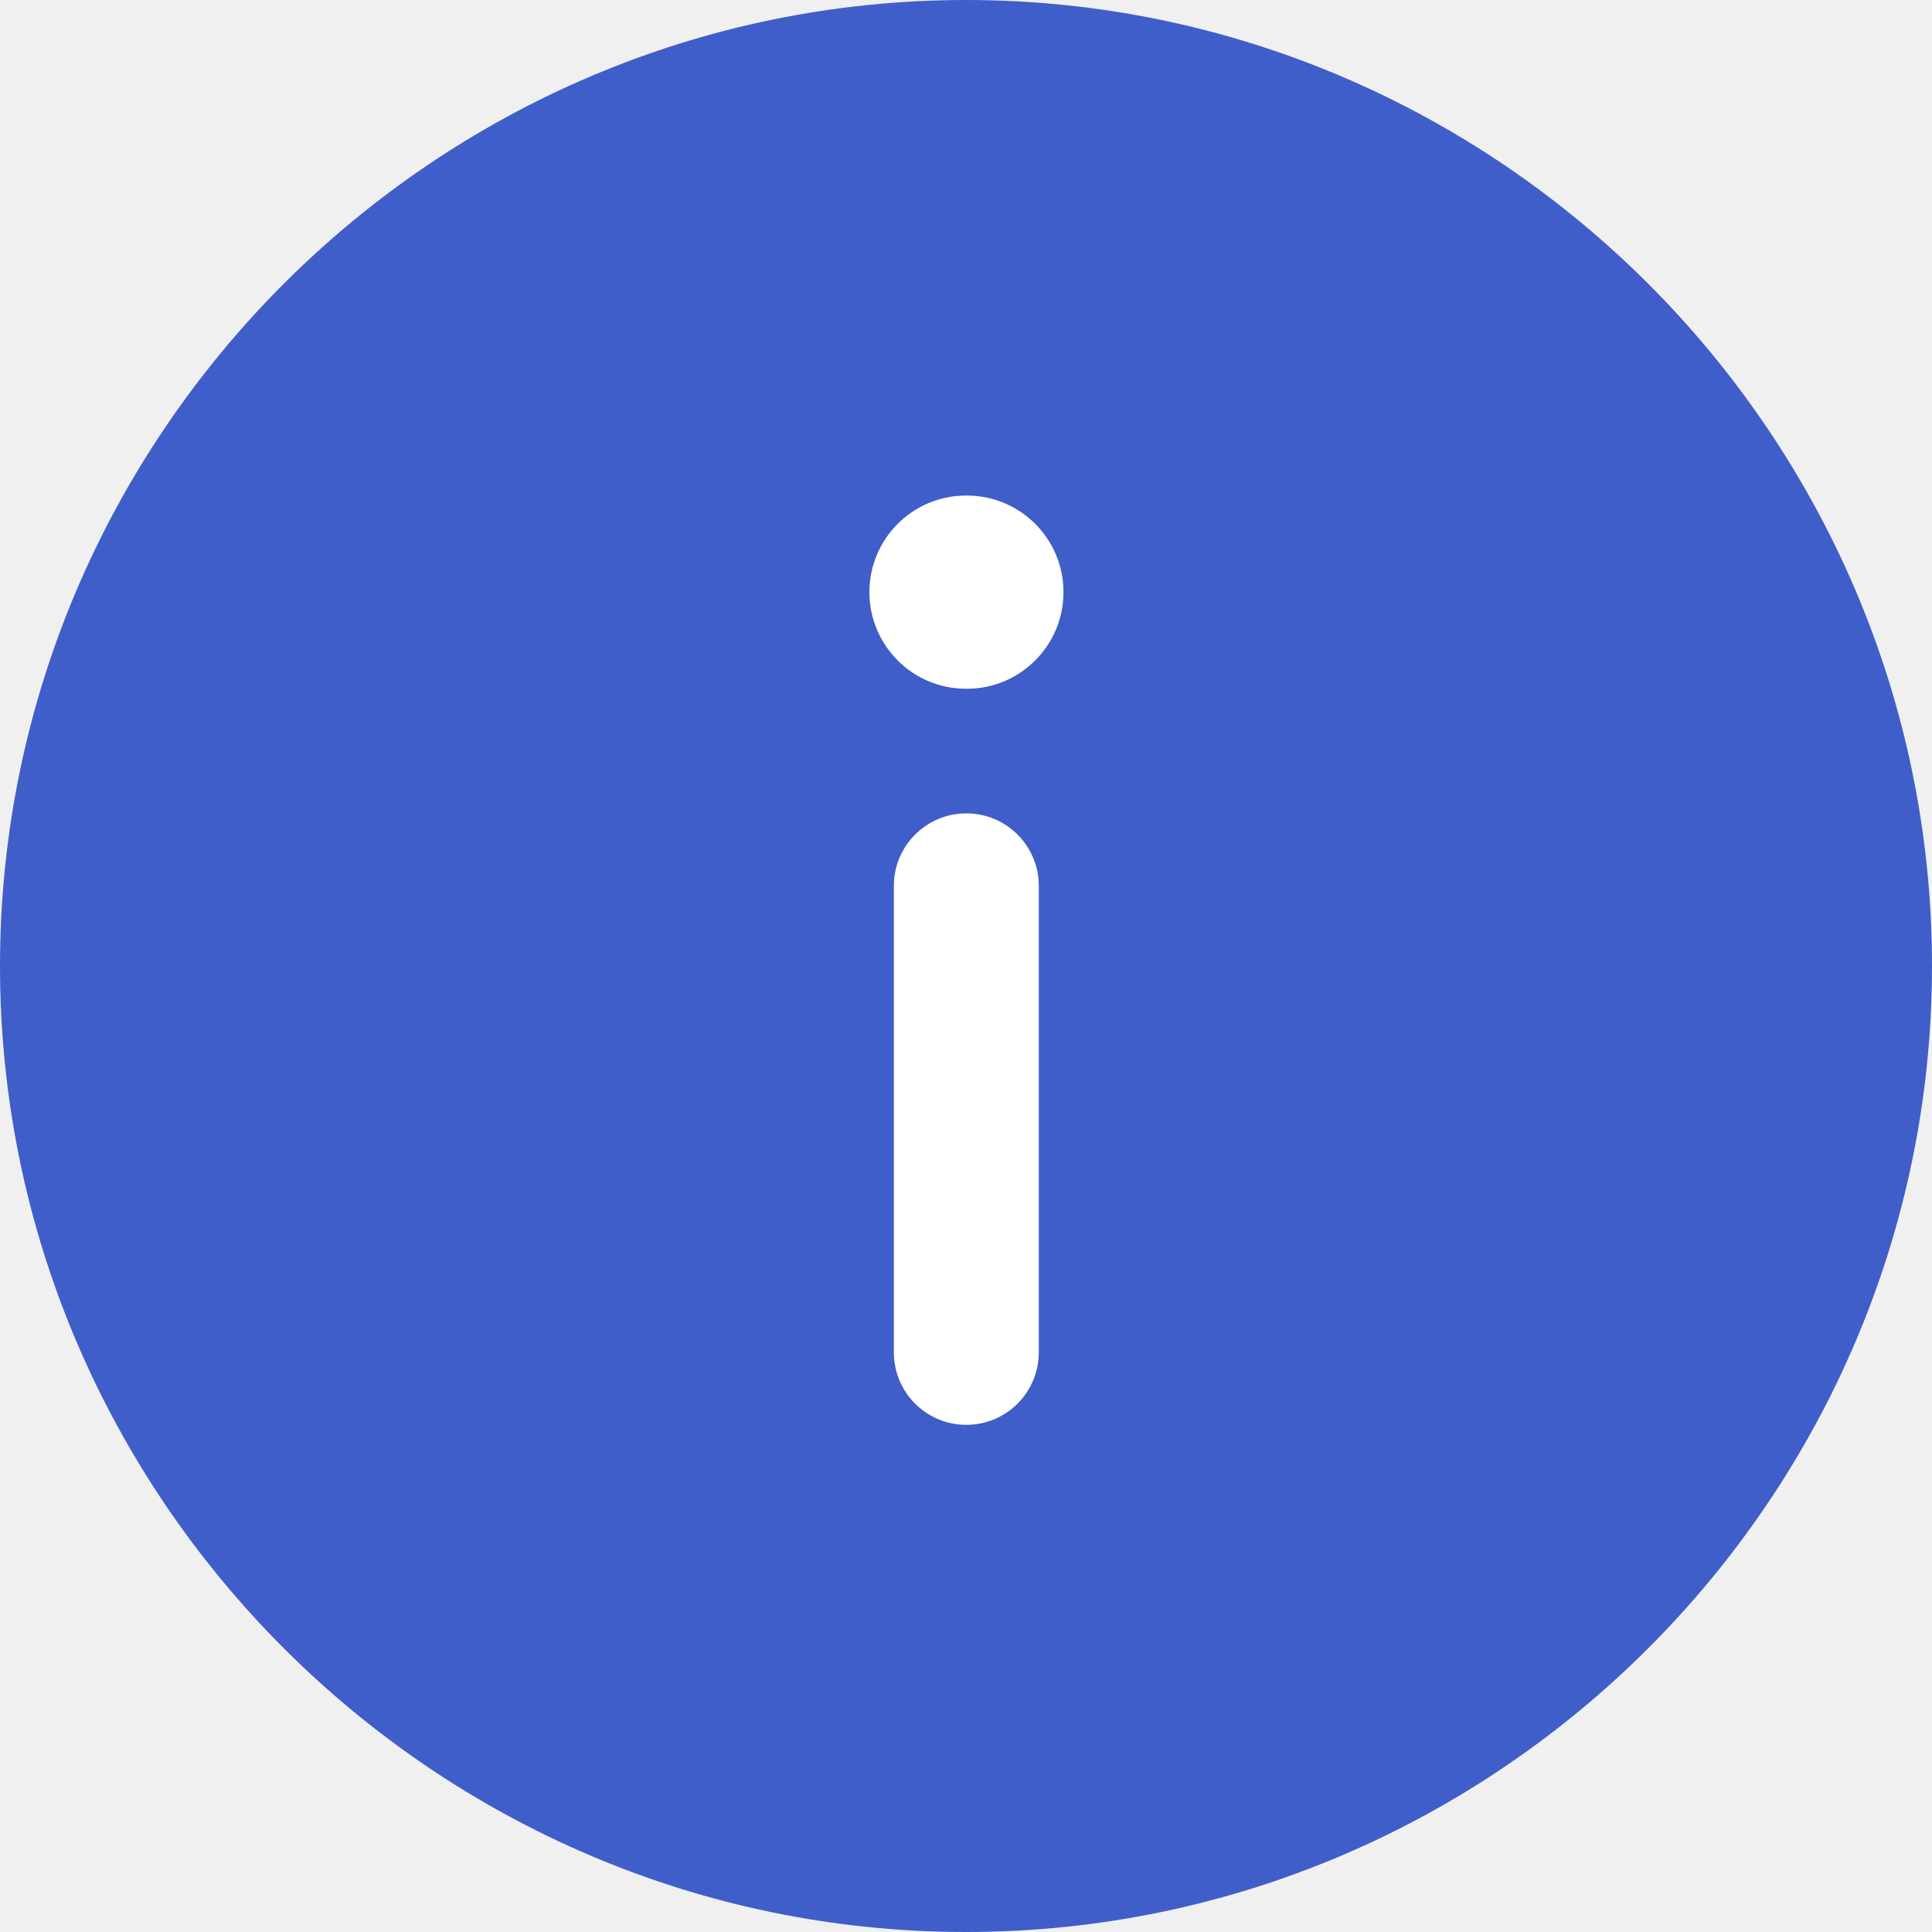
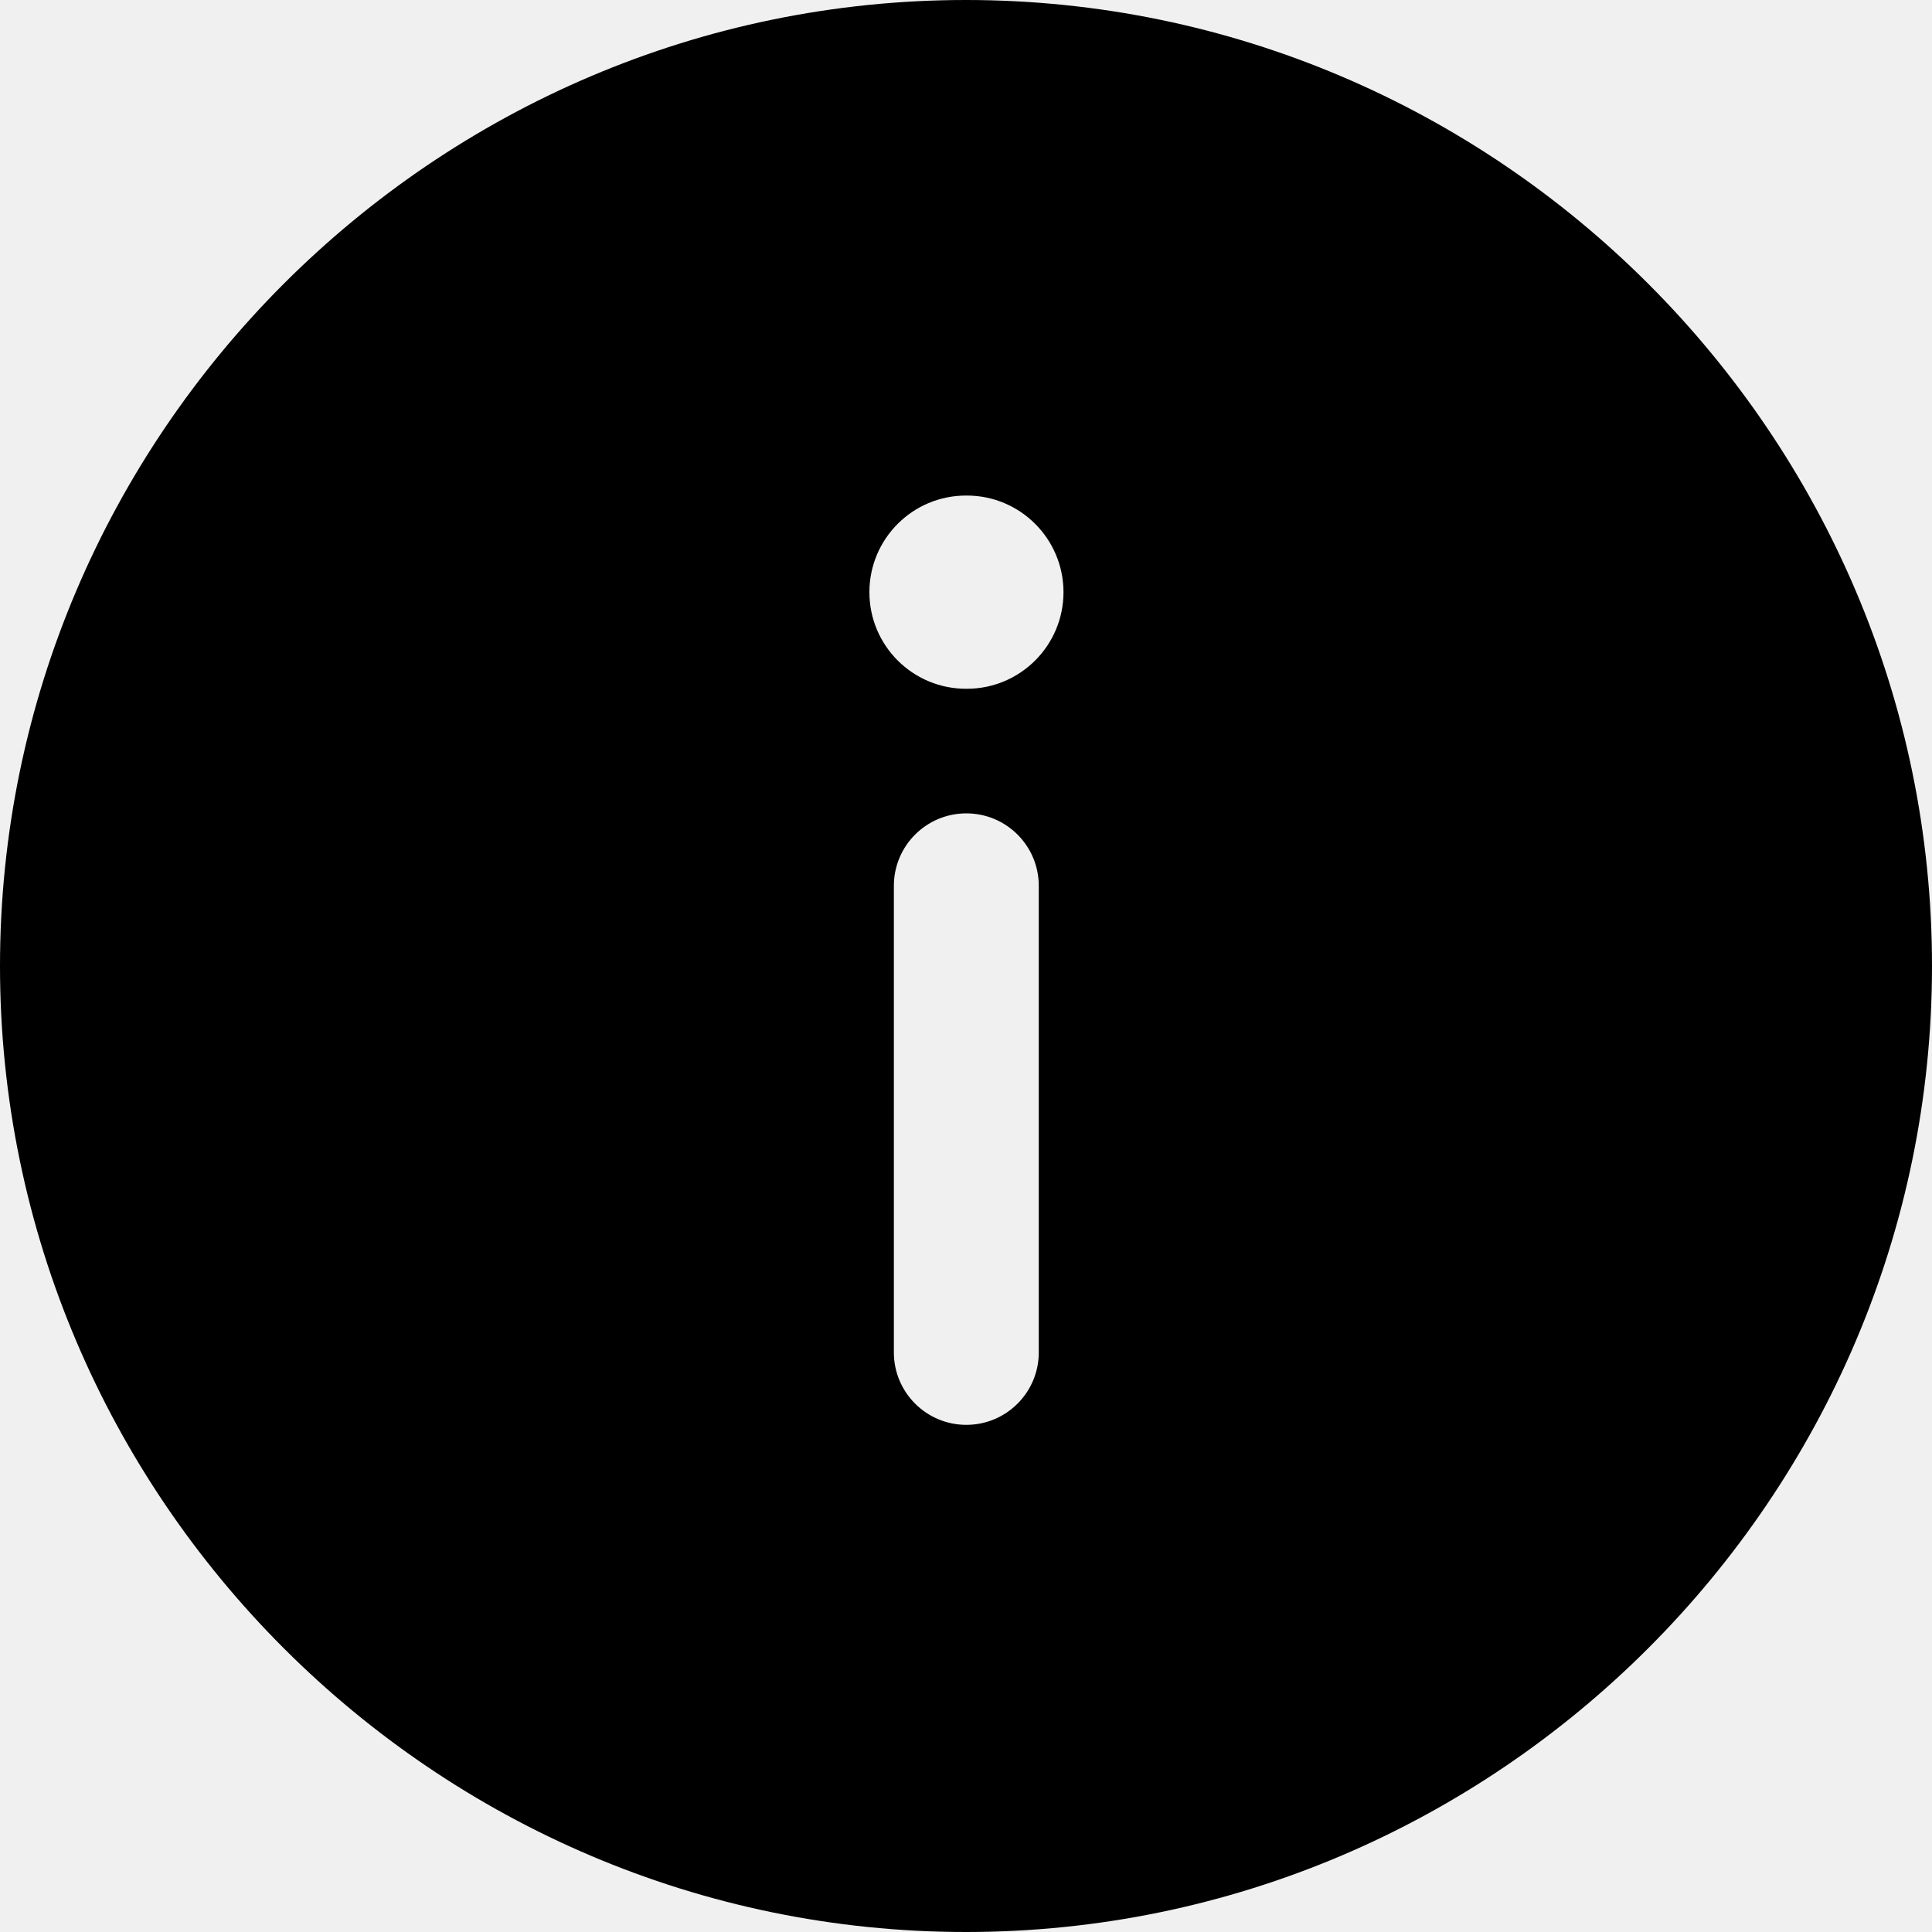
<svg xmlns="http://www.w3.org/2000/svg" width="24" height="24" viewBox="0 0 24 24" fill="none">
-   <path fill-rule="evenodd" clip-rule="evenodd" d="M24 12C24 18.6 18.6 24 12 24C5.4 24 0 18.6 0 12C0 5.4 5.4 0 12 0C18.6 0 24 5.4 24 12Z" fill="#405EC9" />
-   <path fill-rule="evenodd" clip-rule="evenodd" d="M12.004 17.7C11.507 17.7 11.104 17.297 11.104 16.8L11.104 11.004C11.104 10.507 11.507 10.104 12.004 10.104C12.501 10.104 12.904 10.507 12.904 11.004L12.904 16.8C12.904 17.297 12.501 17.7 12.004 17.7Z" fill="white" />
-   <path fill-rule="evenodd" clip-rule="evenodd" d="M13.211 7.356C13.211 8.018 12.674 8.556 12.011 8.556L12 8.556C11.337 8.556 10.8 8.018 10.8 7.356C10.8 6.693 11.337 6.156 12 6.156L12.011 6.156C12.674 6.156 13.211 6.693 13.211 7.356Z" fill="white" />
+   <path fill-rule="evenodd" clip-rule="evenodd" d="M12 24C18.6 24 24 18.6 24 12C24 5.4 18.6 0 12 0C5.4 0 0 5.4 0 12C0 18.6 5.4 24 12 24ZM12.011 8.556C12.673 8.556 13.211 8.019 13.211 7.356C13.211 6.694 12.673 6.156 12.011 6.156H12C11.337 6.156 10.8 6.694 10.8 7.356C10.8 8.019 11.337 8.556 12 8.556H12.011ZM11.104 16.8C11.104 17.297 11.507 17.7 12.004 17.7C12.501 17.7 12.904 17.297 12.904 16.8L12.904 11.004C12.904 10.507 12.501 10.104 12.004 10.104C11.507 10.104 11.104 10.507 11.104 11.004L11.104 16.8Z" fill="currentColor" />
</svg>
